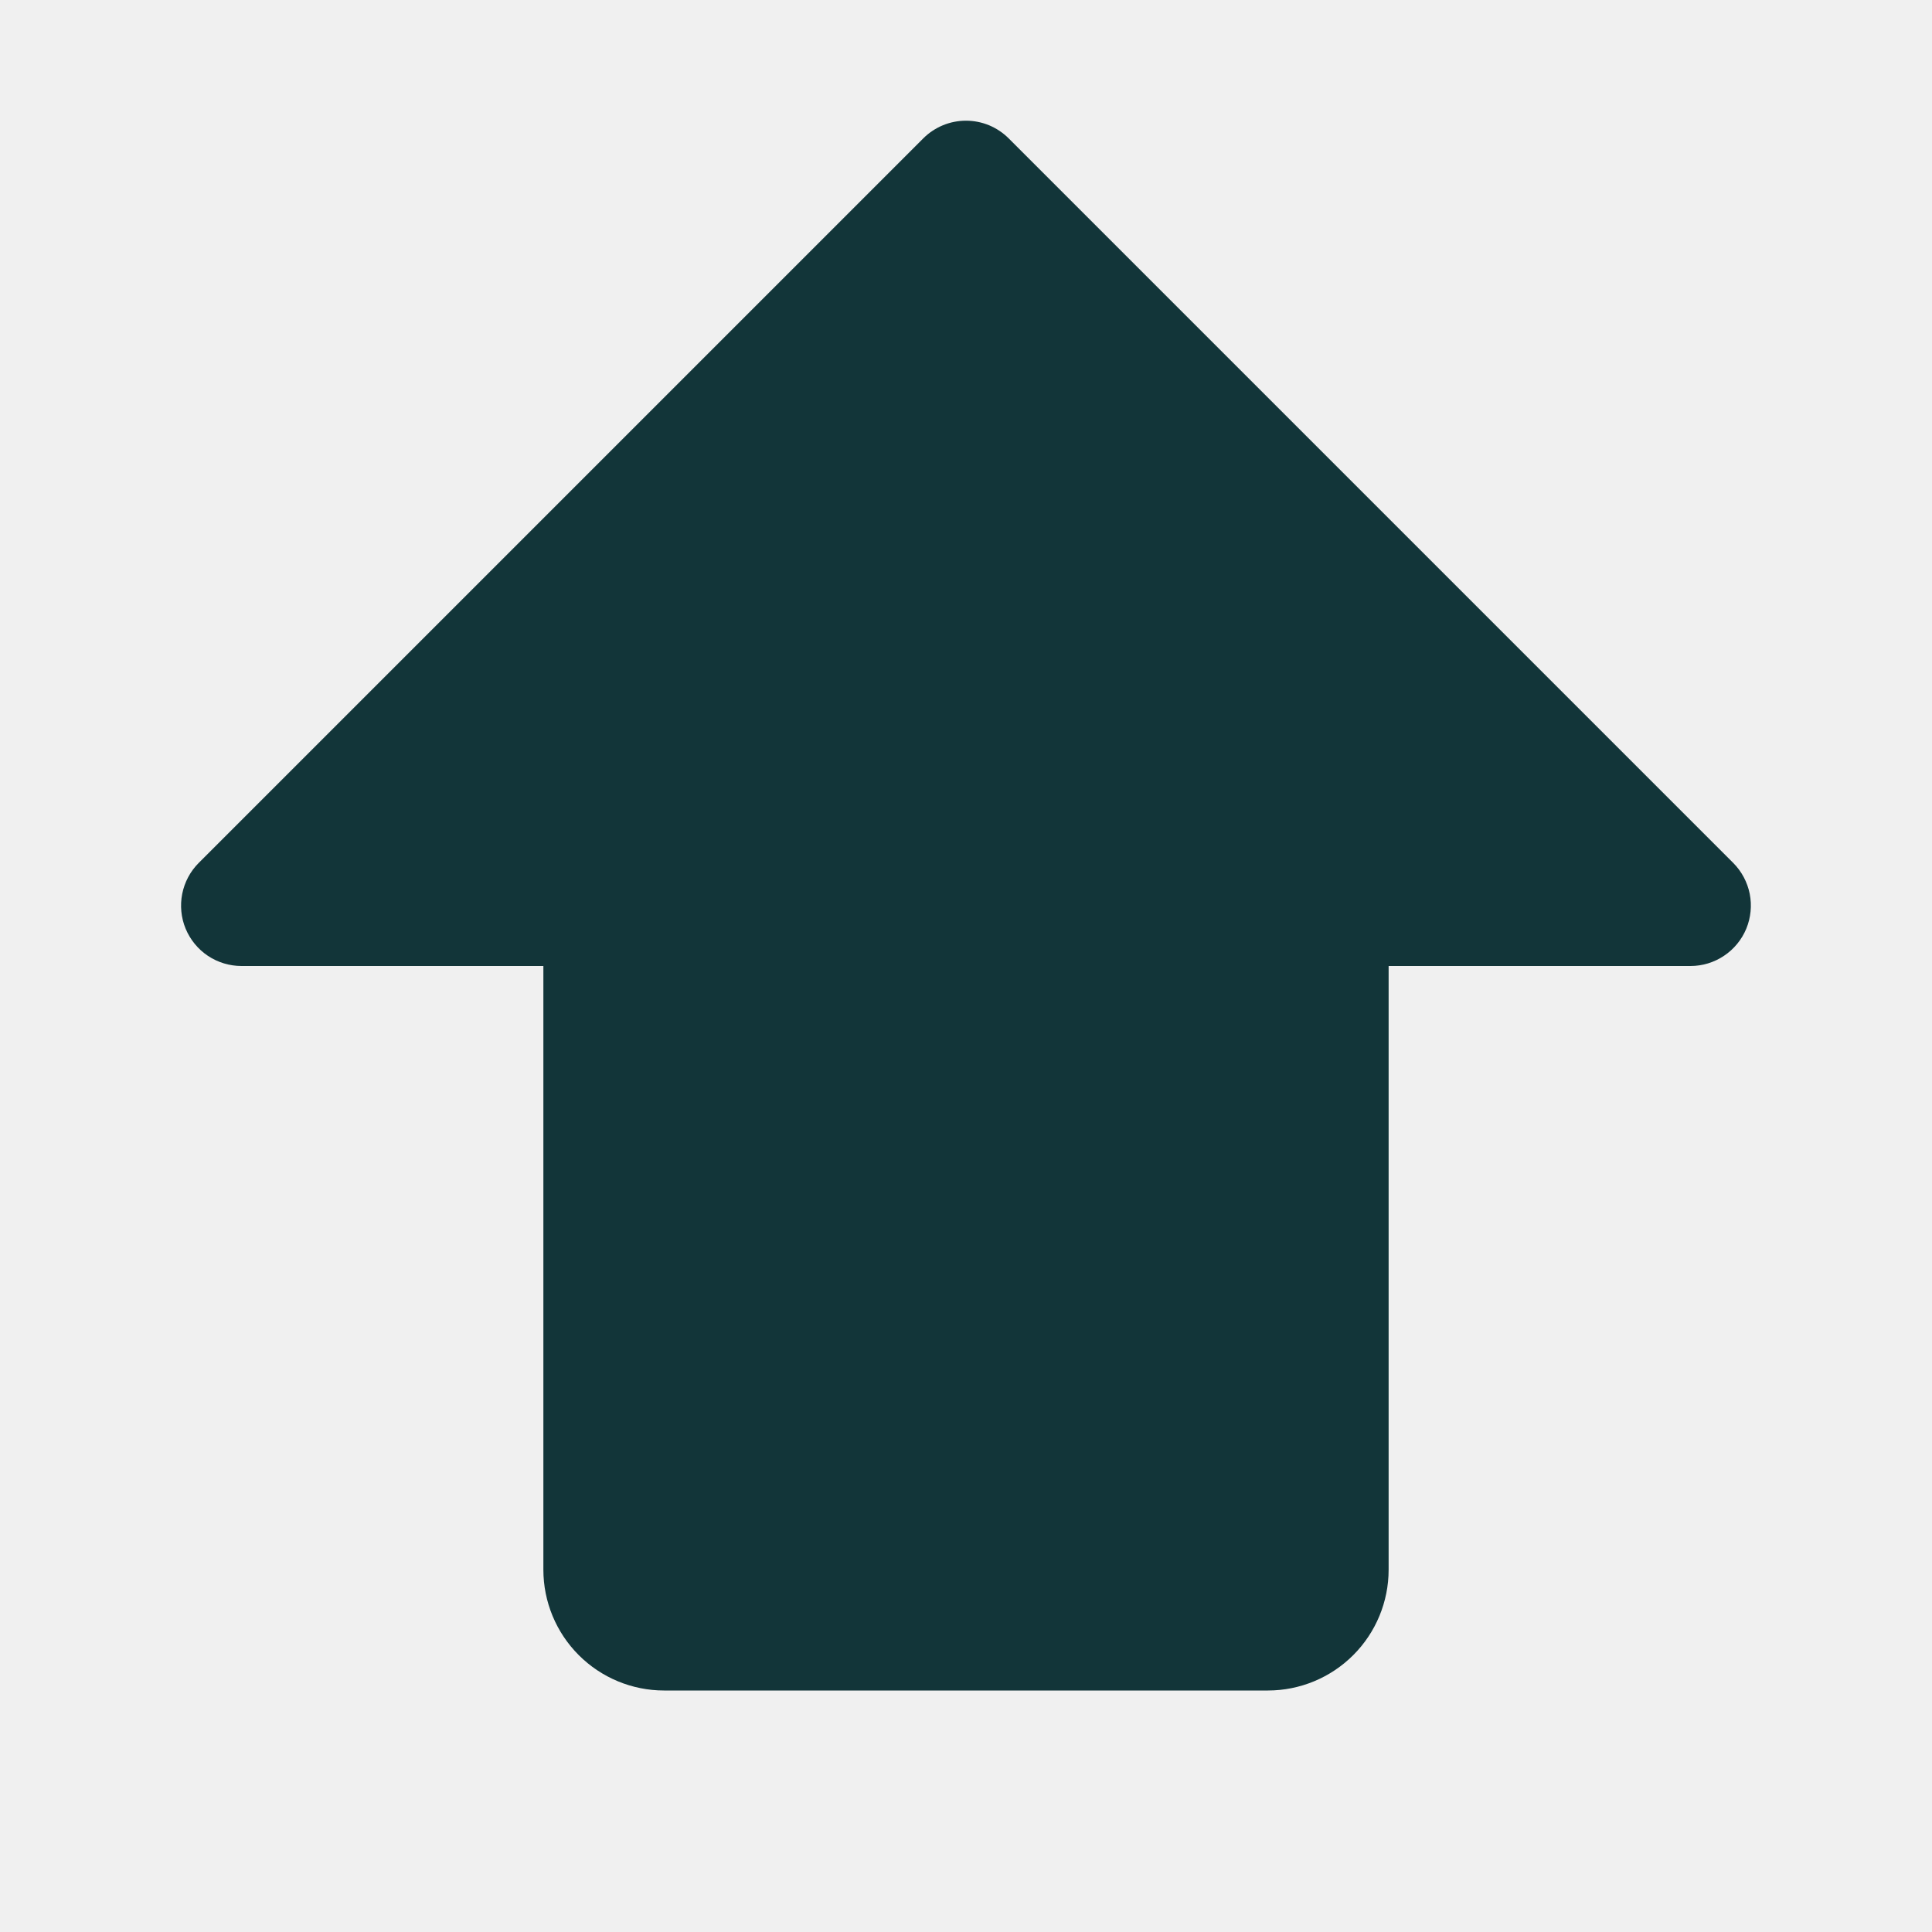
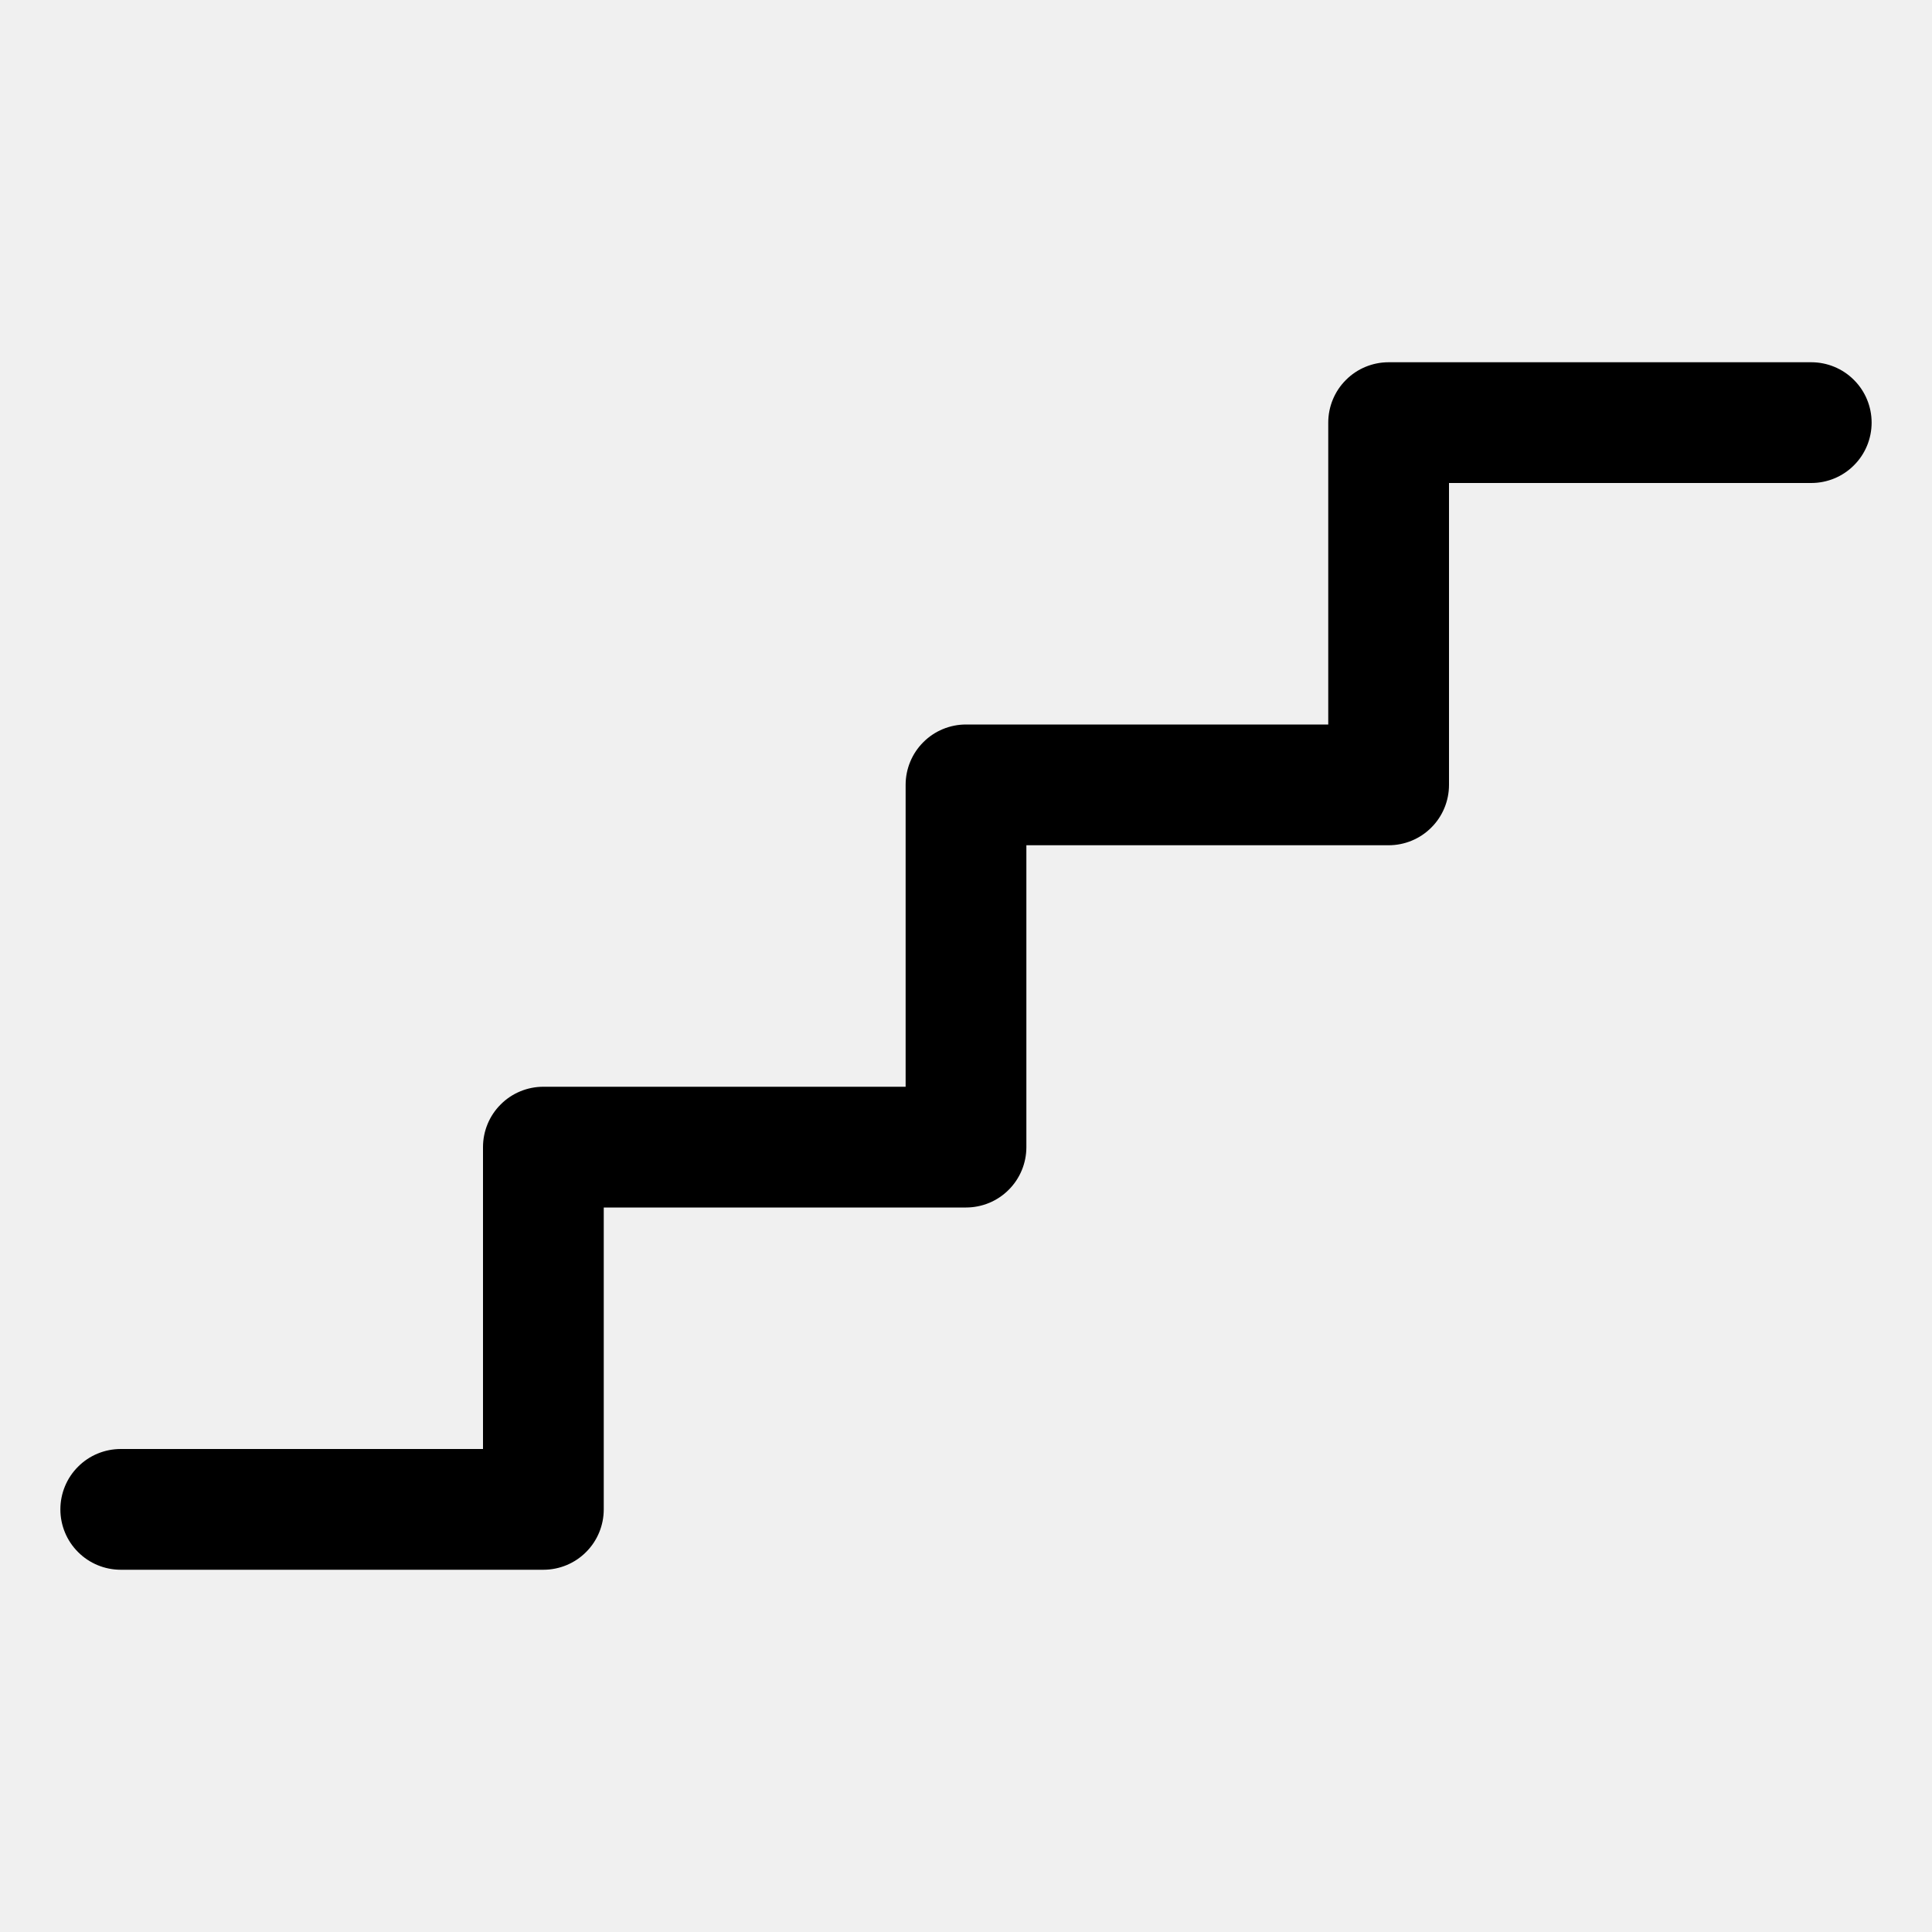
<svg xmlns="http://www.w3.org/2000/svg" width="32" height="32" viewBox="0 0 32 32" fill="none">
-   <g clip-path="url(#clip0_344_3710)">
-     <path d="M28.924 15.382C28.848 15.565 28.72 15.721 28.555 15.831C28.391 15.941 28.198 16 28 16H23V26C23 26.53 22.789 27.039 22.414 27.414C22.039 27.789 21.53 28 21 28H11C10.469 28 9.961 27.789 9.586 27.414C9.211 27.039 9 26.53 9 26V16H4C3.802 16 3.608 15.941 3.444 15.832C3.279 15.722 3.151 15.565 3.075 15.383C2.999 15.2 2.98 14.999 3.018 14.805C3.057 14.61 3.152 14.432 3.292 14.292L15.292 2.292C15.385 2.199 15.495 2.126 15.617 2.075C15.738 2.025 15.868 1.999 16 1.999C16.131 1.999 16.261 2.025 16.383 2.075C16.504 2.126 16.614 2.199 16.707 2.292L28.707 14.292C28.847 14.432 28.942 14.611 28.981 14.805C29.019 14.998 28.999 15.2 28.924 15.382Z" fill="#123539" />
-   </g>
-   <defs>
-     <clipPath id="clip0_344_3710">
-       <rect width="32" height="32" fill="white" />
-     </clipPath>
-   </defs>
+   <path d="M31 7C31 7.265 30.895 7.52 30.707 7.707C30.52 7.895 30.265 8 30 8H24V13C24 13.265 23.895 13.52 23.707 13.707C23.52 13.895 23.265 14 23 14H17V19C17 19.265 16.895 19.52 16.707 19.707C16.52 19.895 16.265 20 16 20H10V25C10 25.265 9.895 25.52 9.707 25.707C9.52 25.895 9.265 26 9 26H2C1.735 26 1.48 25.895 1.293 25.707C1.105 25.52 1 25.265 1 25C1 24.735 1.105 24.48 1.293 24.293C1.48 24.105 1.735 24 2 24H8V19C8 18.735 8.105 18.48 8.293 18.293C8.48 18.105 8.735 18 9 18H15V13C15 12.735 15.105 12.48 15.293 12.293C15.48 12.105 15.735 12 16 12H22V7C22 6.735 22.105 6.48 22.293 6.293C22.48 6.105 22.735 6 23 6H30C30.265 6 30.52 6.105 30.707 6.293C30.895 6.48 31 6.735 31 7Z" fill="black" />
</svg>
